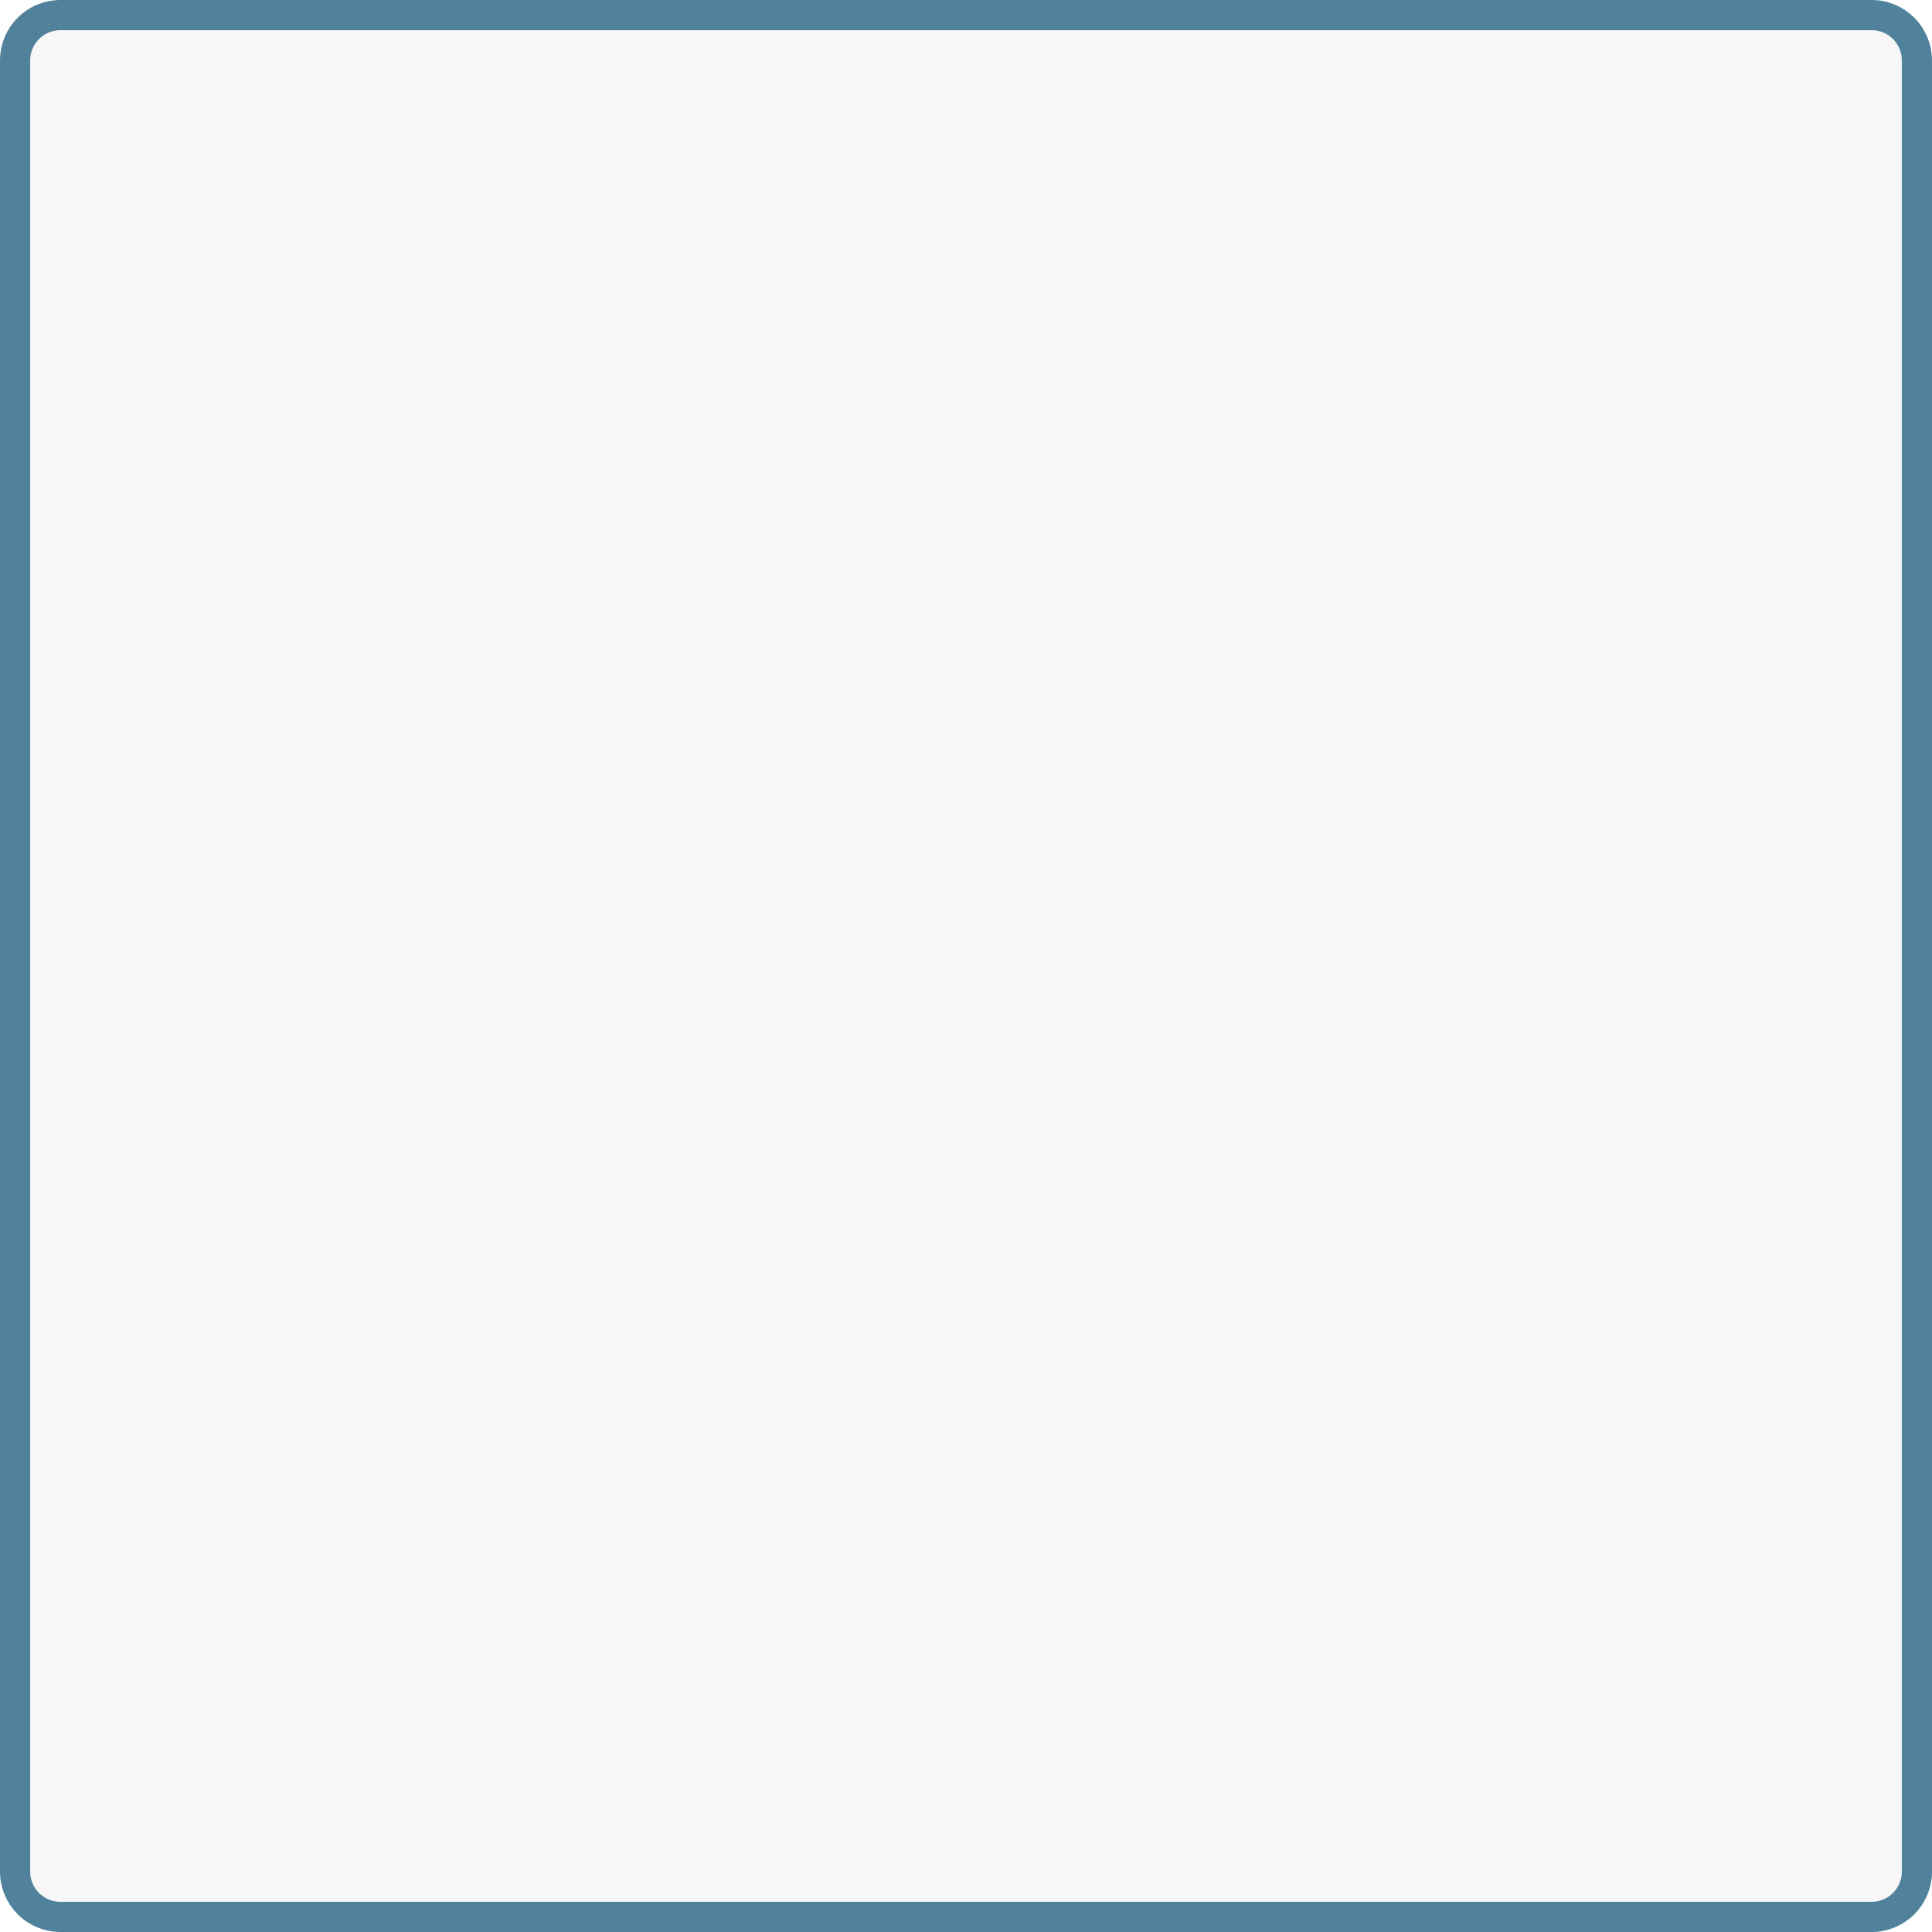
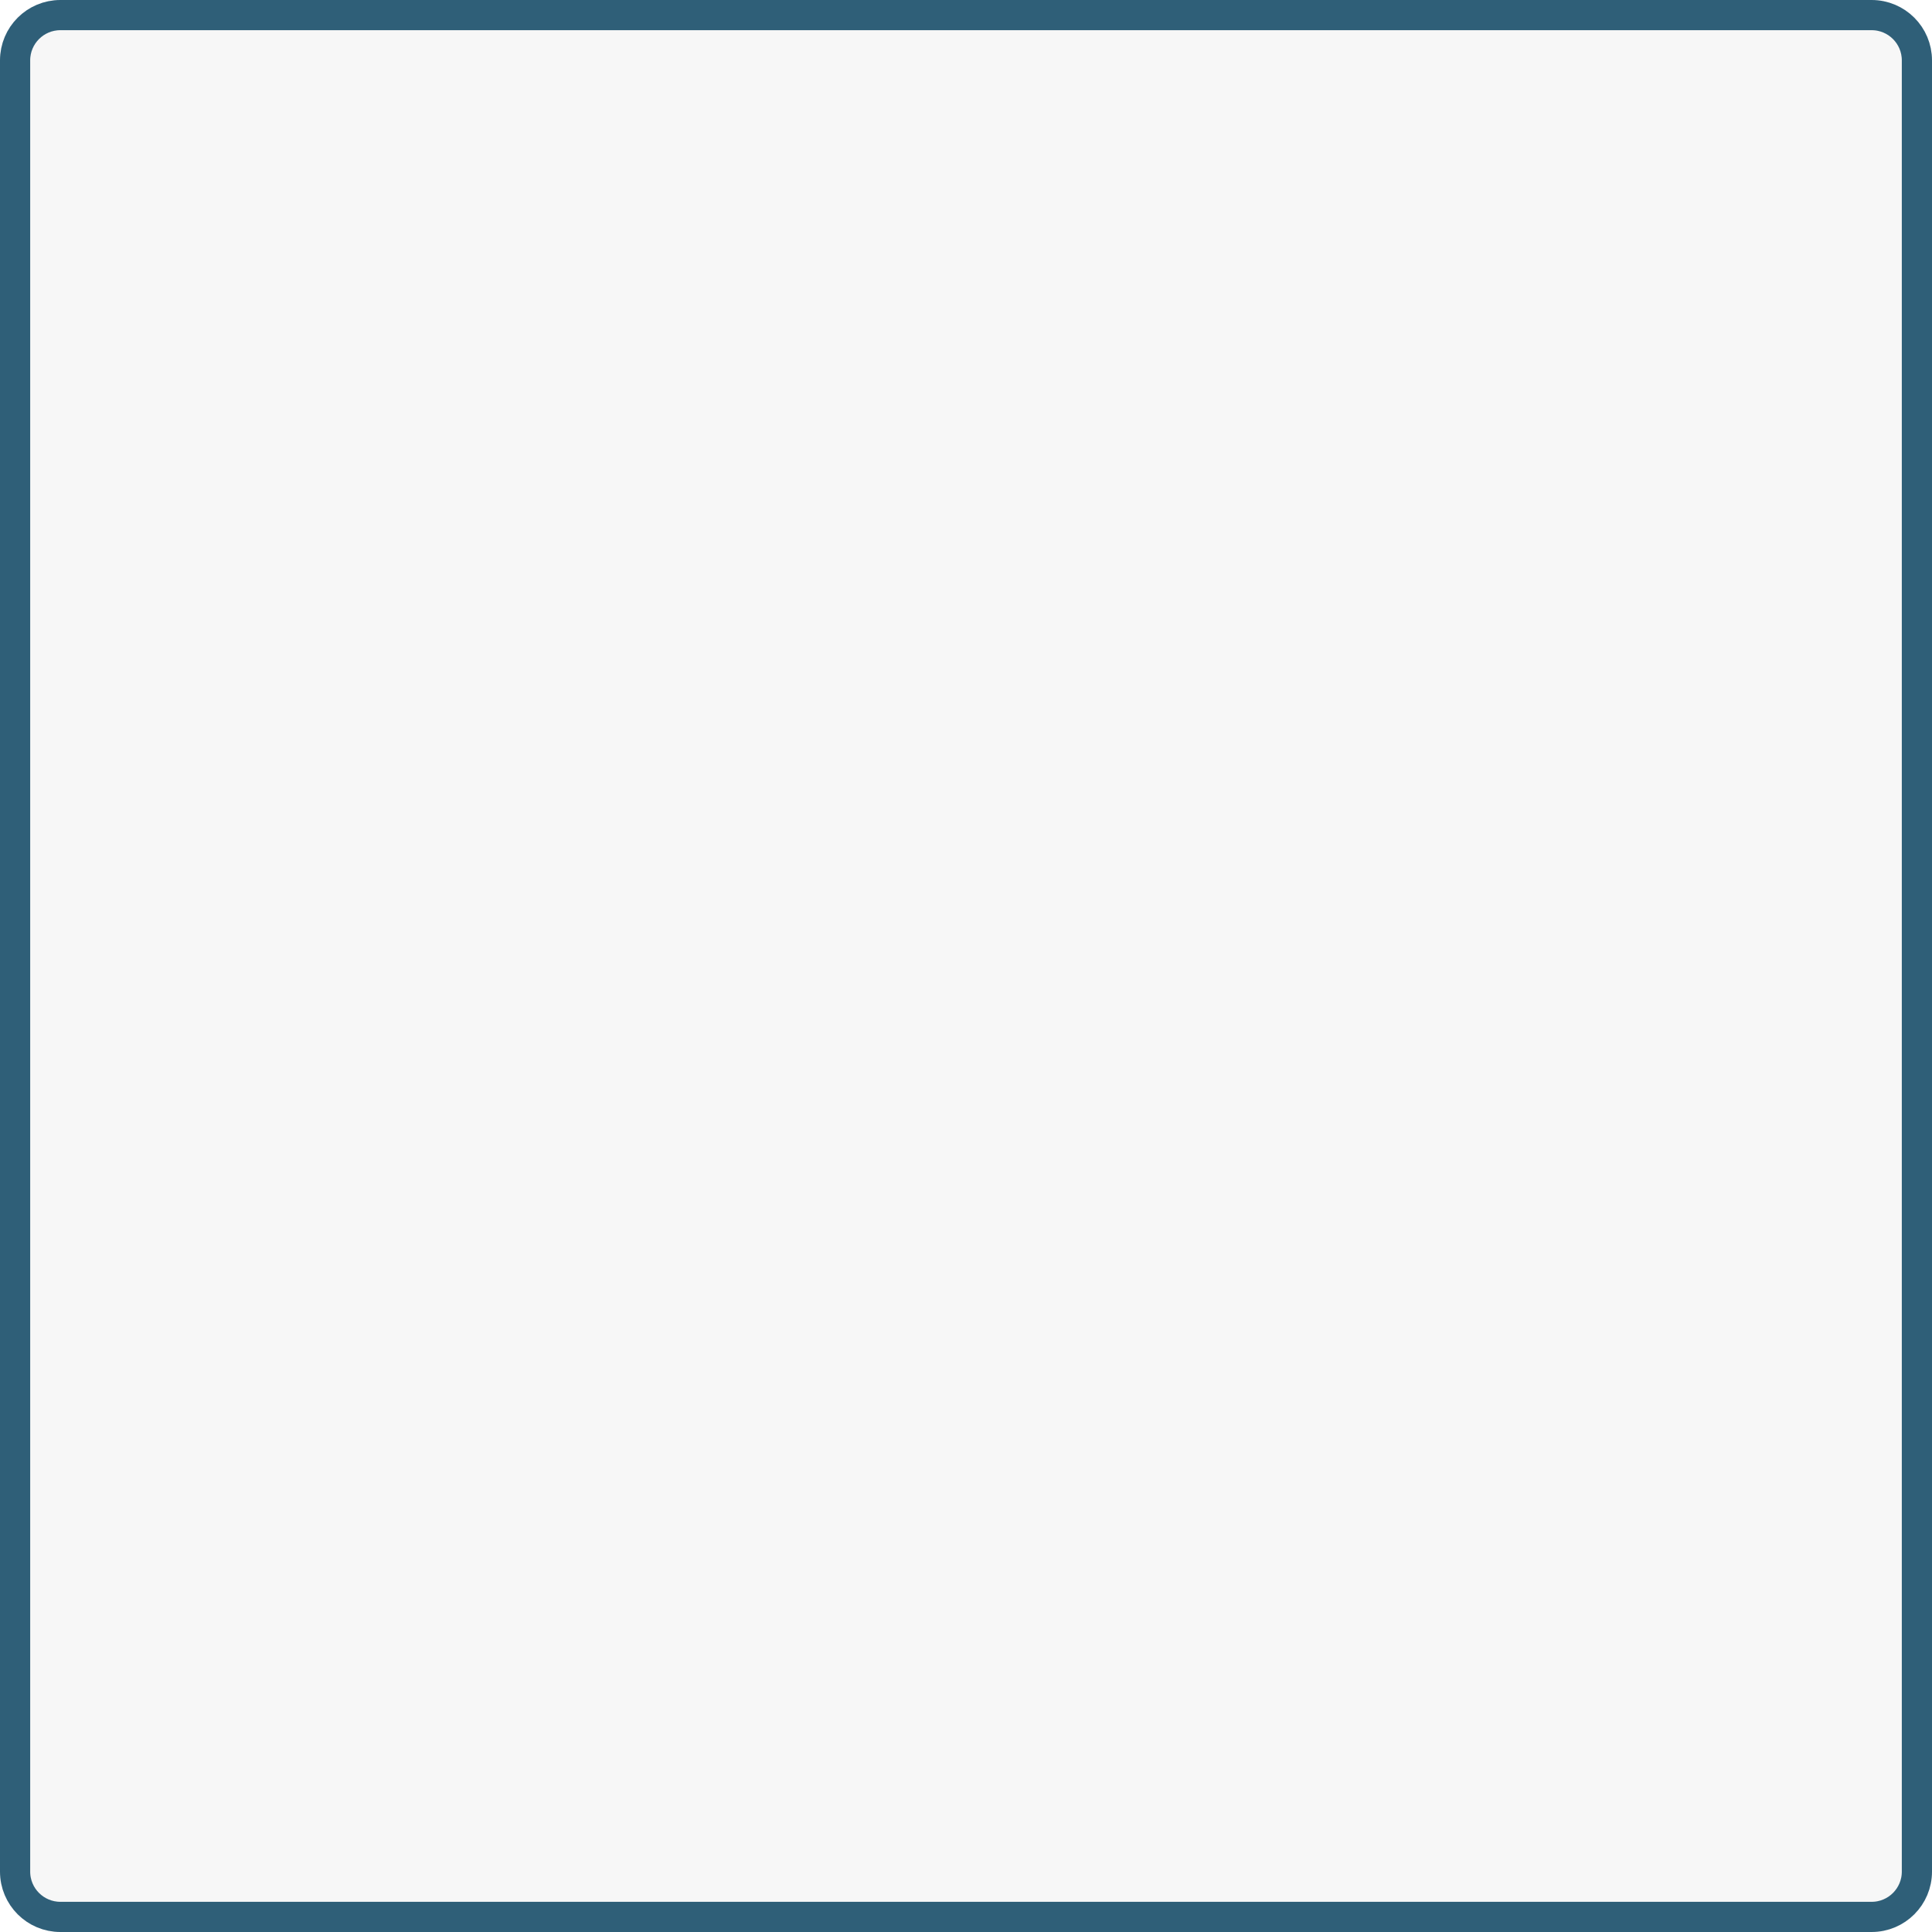
<svg xmlns="http://www.w3.org/2000/svg" width="32" height="32" viewBox="0 0 32 32" fill="none">
-   <rect x="0.25" y="0.25" width="31.5" height="31.5" rx="0.75" fill="#F7F7F7" stroke="#51829B" stroke-width="0.5" />
+   <rect x="0.25" y="0.25" width="31.5" height="31.5" rx="0.75" fill="#F7F7F7" stroke="#2F5F78" stroke-width="0.5" />
</svg>
